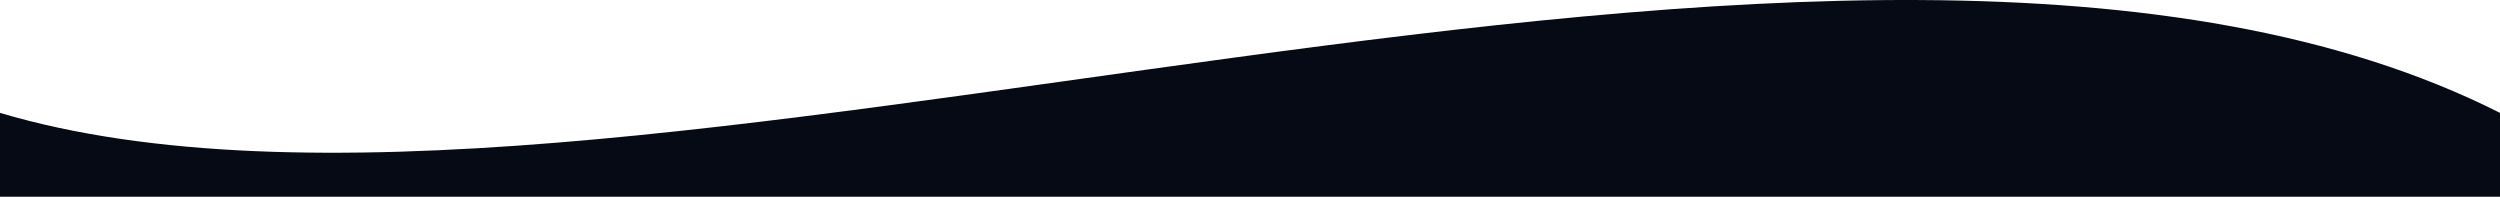
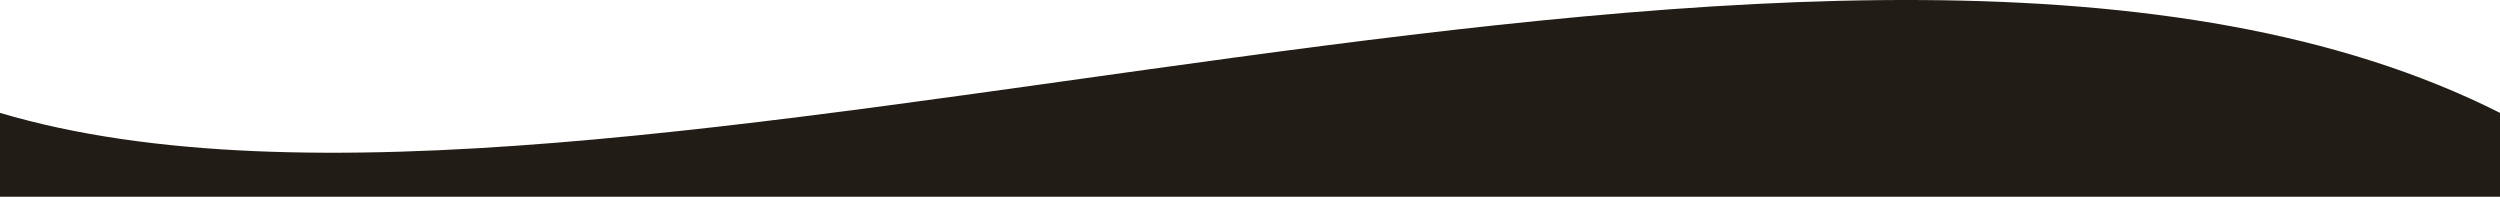
<svg xmlns="http://www.w3.org/2000/svg" preserveAspectRatio="none" overflow="visible" style="display: block;" width="1728" height="136" viewBox="0 0 1728 136" fill="none">
-   <path id="Ellipse 20" d="M1728 136C1728 99.361 1728 168.488 1728 78.024C1279.37 -148.336 419.497 202.483 0 78.024V136H678H1230H1728Z" fill="#060A14" />
+   <path id="Ellipse 20" d="M1728 136C1728 99.361 1728 168.488 1728 78.024C1279.37 -148.336 419.497 202.483 0 78.024V136H678H1230H1728Z" fill="#211D16" />
</svg>
